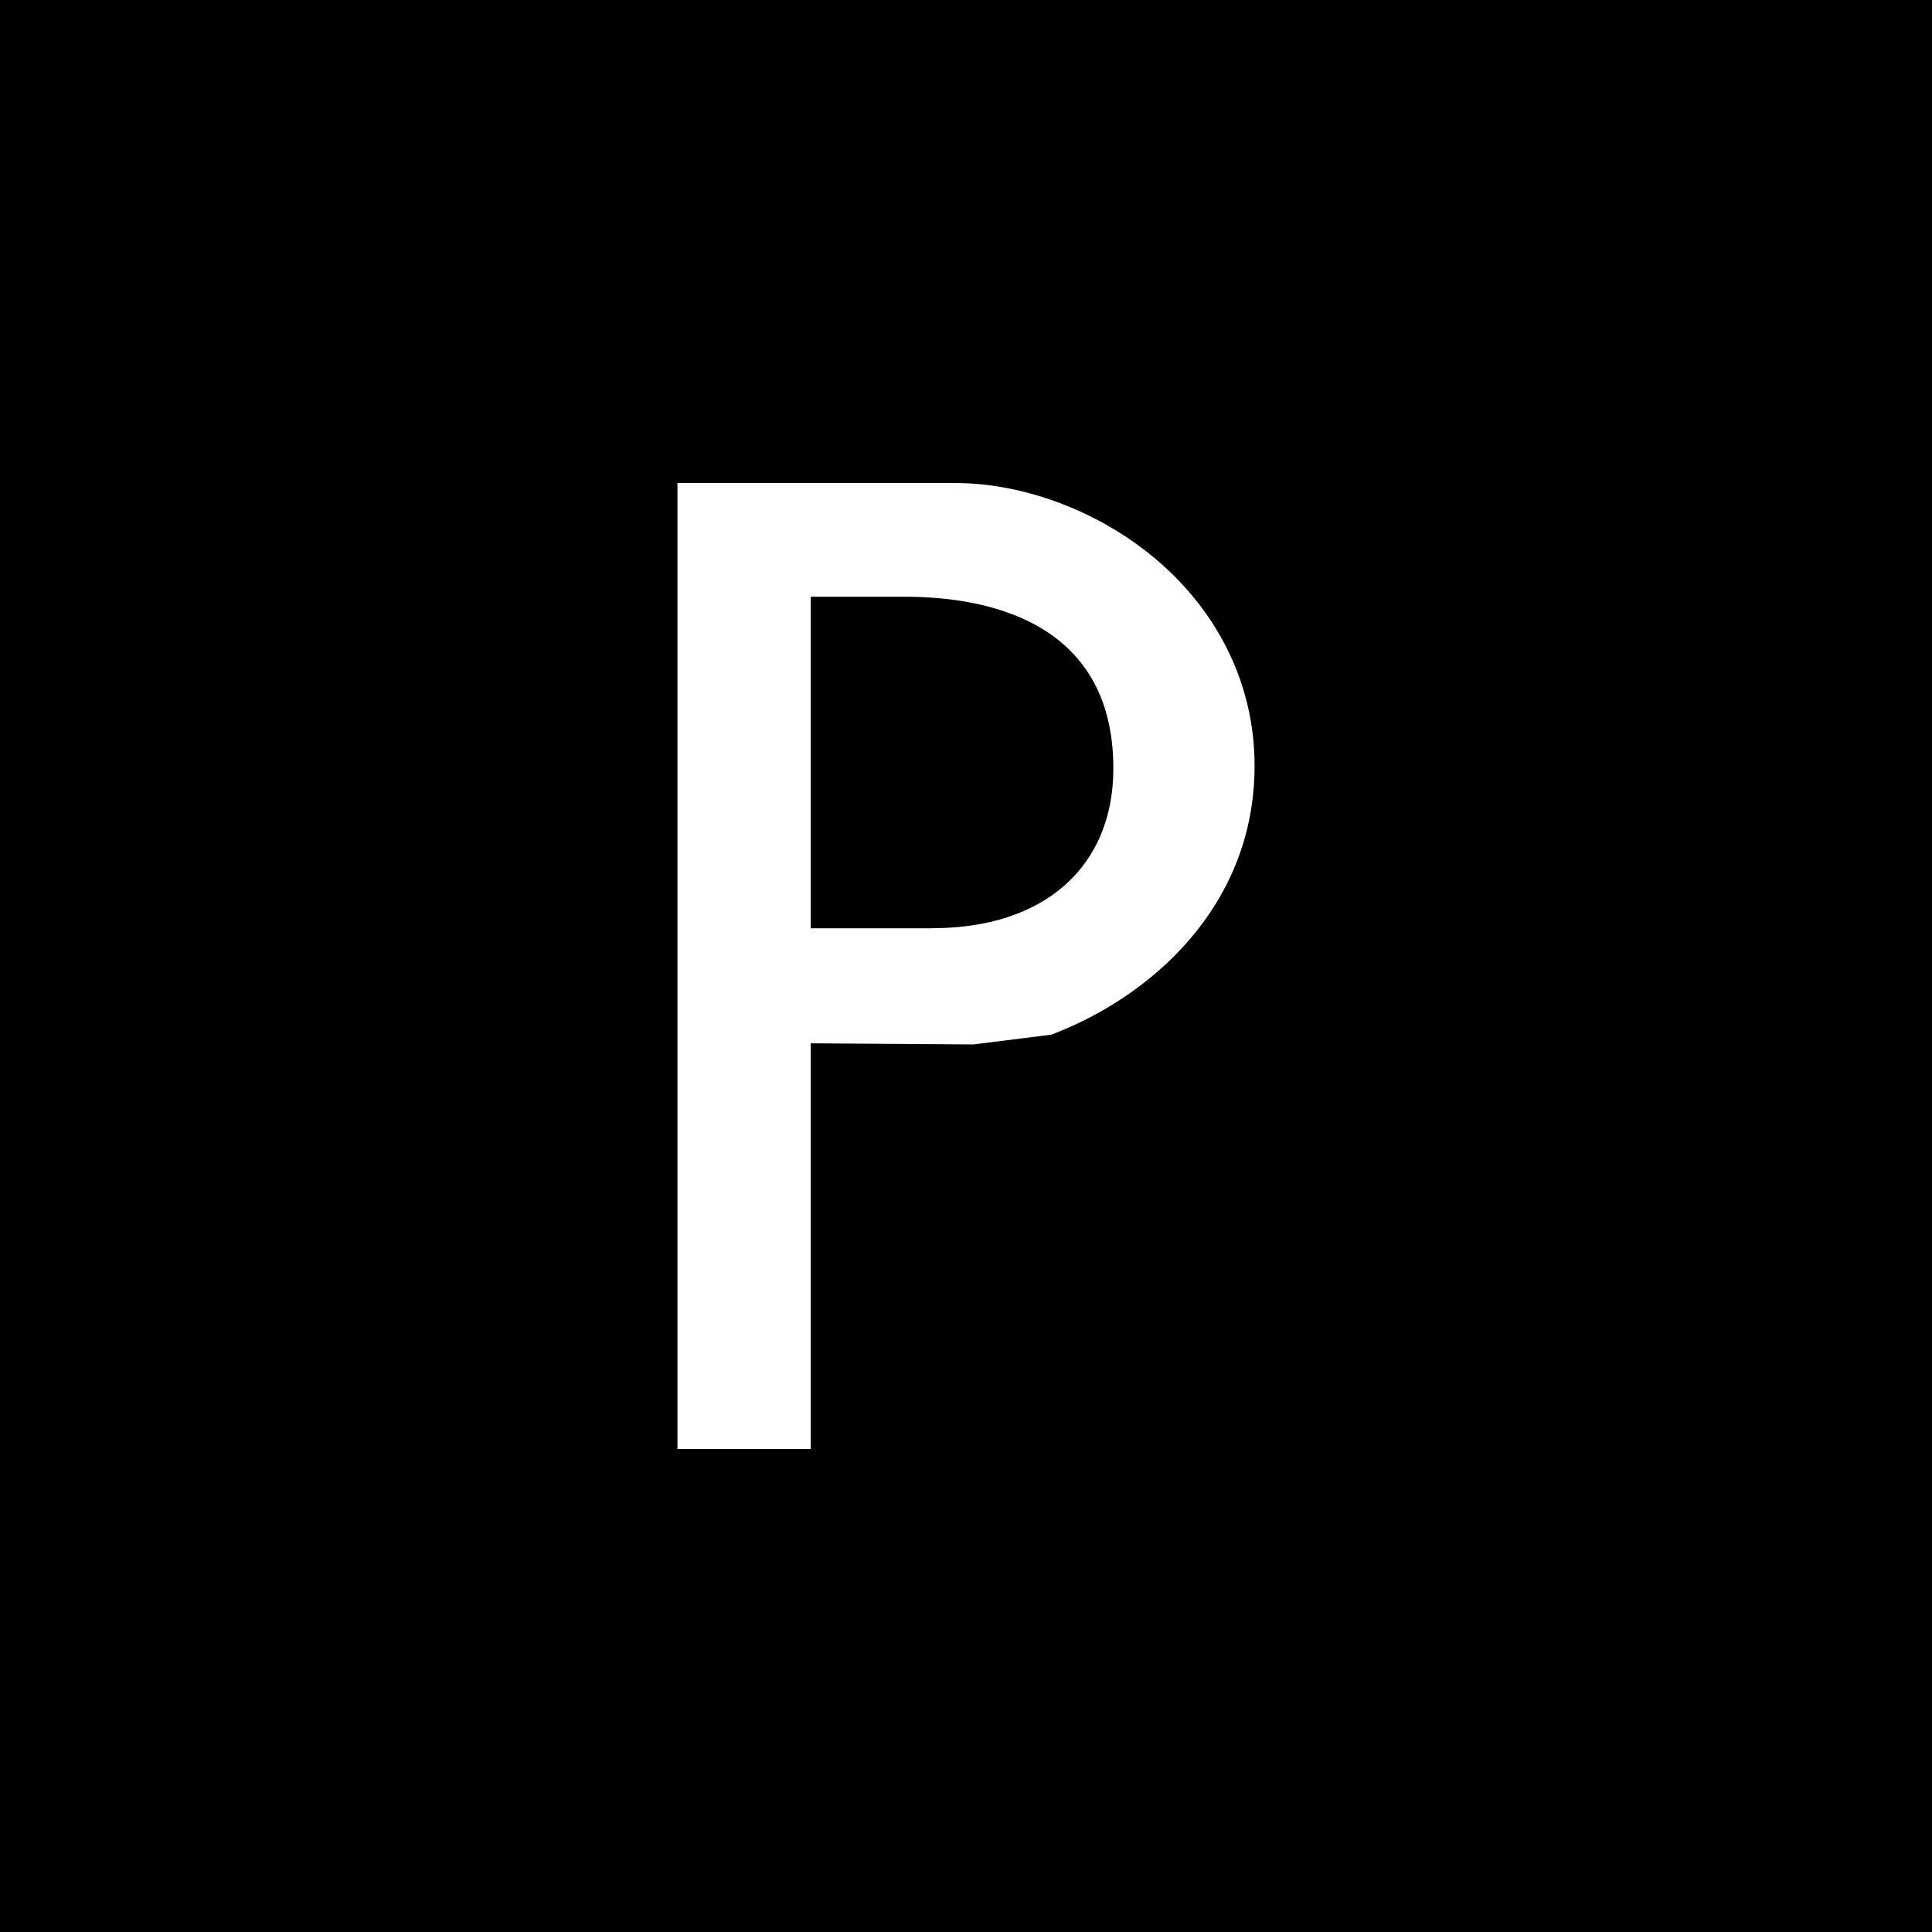
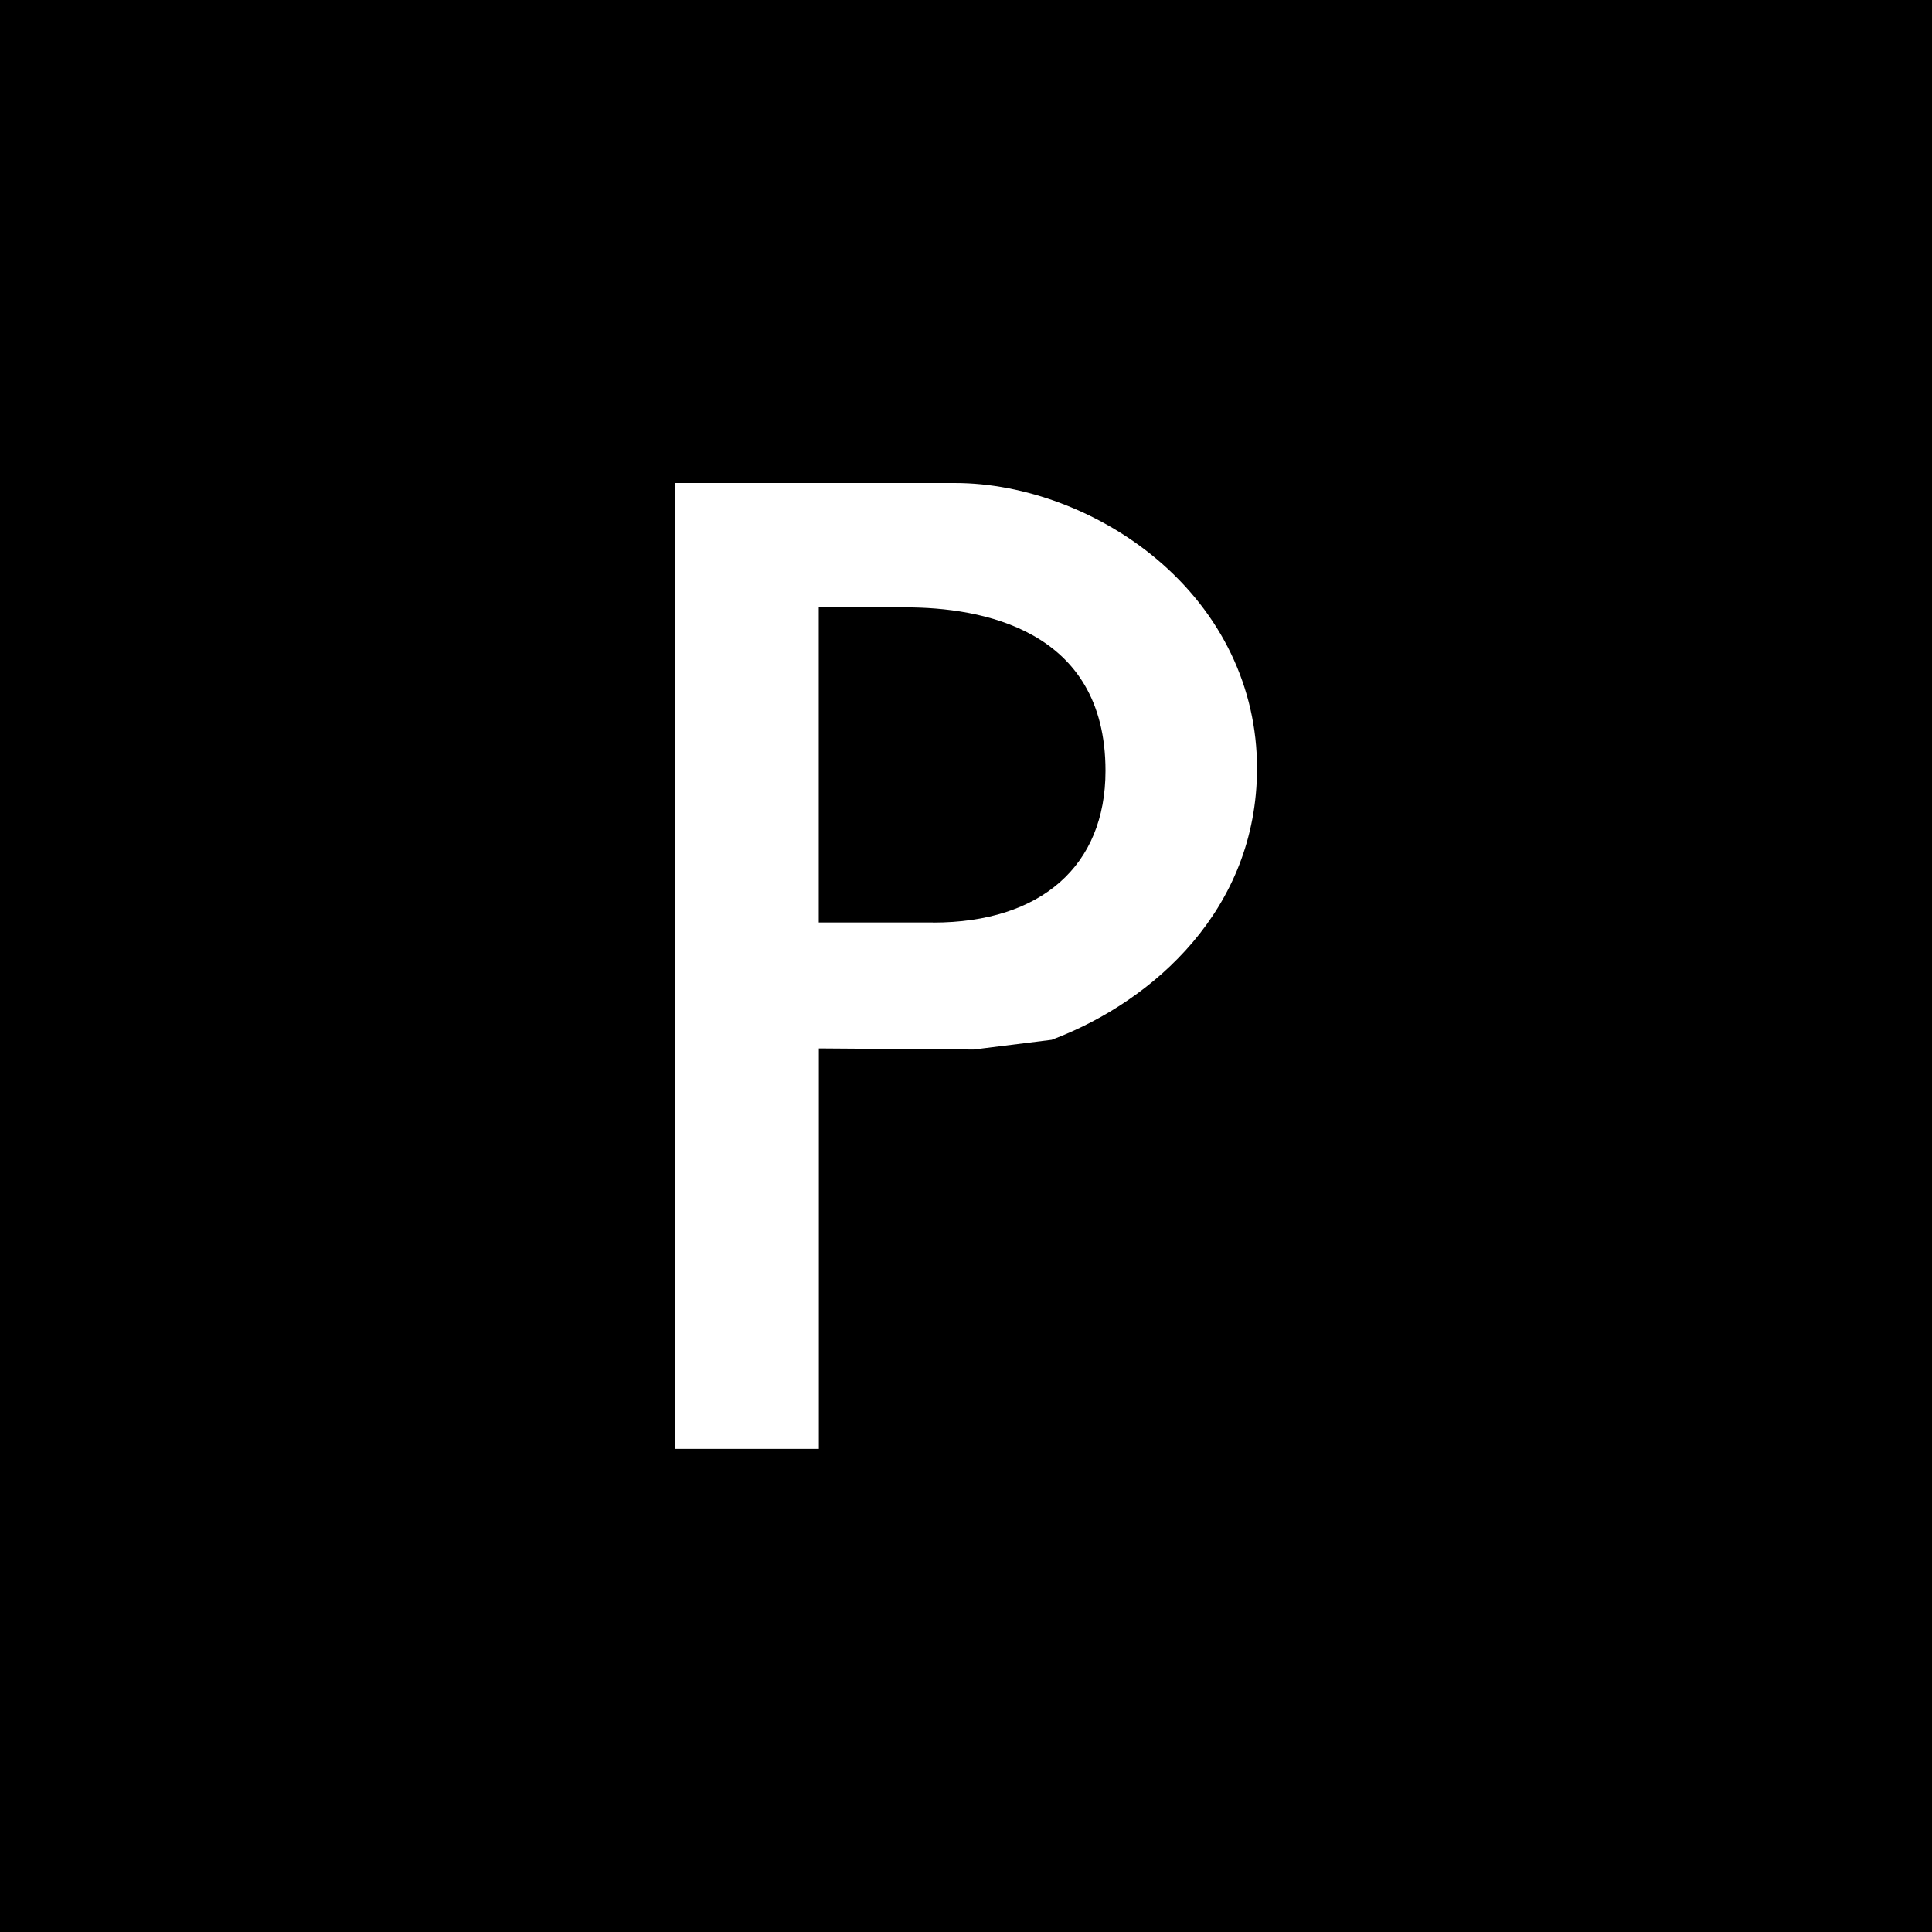
<svg xmlns="http://www.w3.org/2000/svg" viewBox="0 0 512 512">
  <rect width="512" height="512" fill="#000000" />
-   <path fill="#ffffff" transform="translate(179.53 127.68) scale(2.31319)" d="M0 110.81V0.14H31.78C39.69 0.14 48.26 3.37 54.7 8.77C62.06 14.95 66.12 23.39 66.12 32.52C66.12 48.6 54.26 58.92 43.16 63.21L42.83 63.34L33.9 64.46L15.27 64.33V110.81H0ZM29.23 51.14C42.01 51.14 49.94 44.12 49.94 32.83C49.94 15.72 34.99 13.17 26.08 13.17H15.27V51.15H29.23V51.14Z" />
+   <path fill="#ffffff" transform="translate(178.88 127.66) scale(2.28408)" d="M0,112.23V.15h32.49c8.08,0,16.81,3.29,23.37,8.8,7.53,6.32,11.67,14.95,11.67,24.29,0,16.43-12.09,26.97-23.41,31.35l-.41.16-9.06,1.13-17.96-.13v46.47H0ZM29.94,51.15c12.53,0,20.01-6.58,20.01-17.61,0-16.49-14.51-18.96-23.16-18.96h-10.11v36.56h13.26Z" />
</svg>
